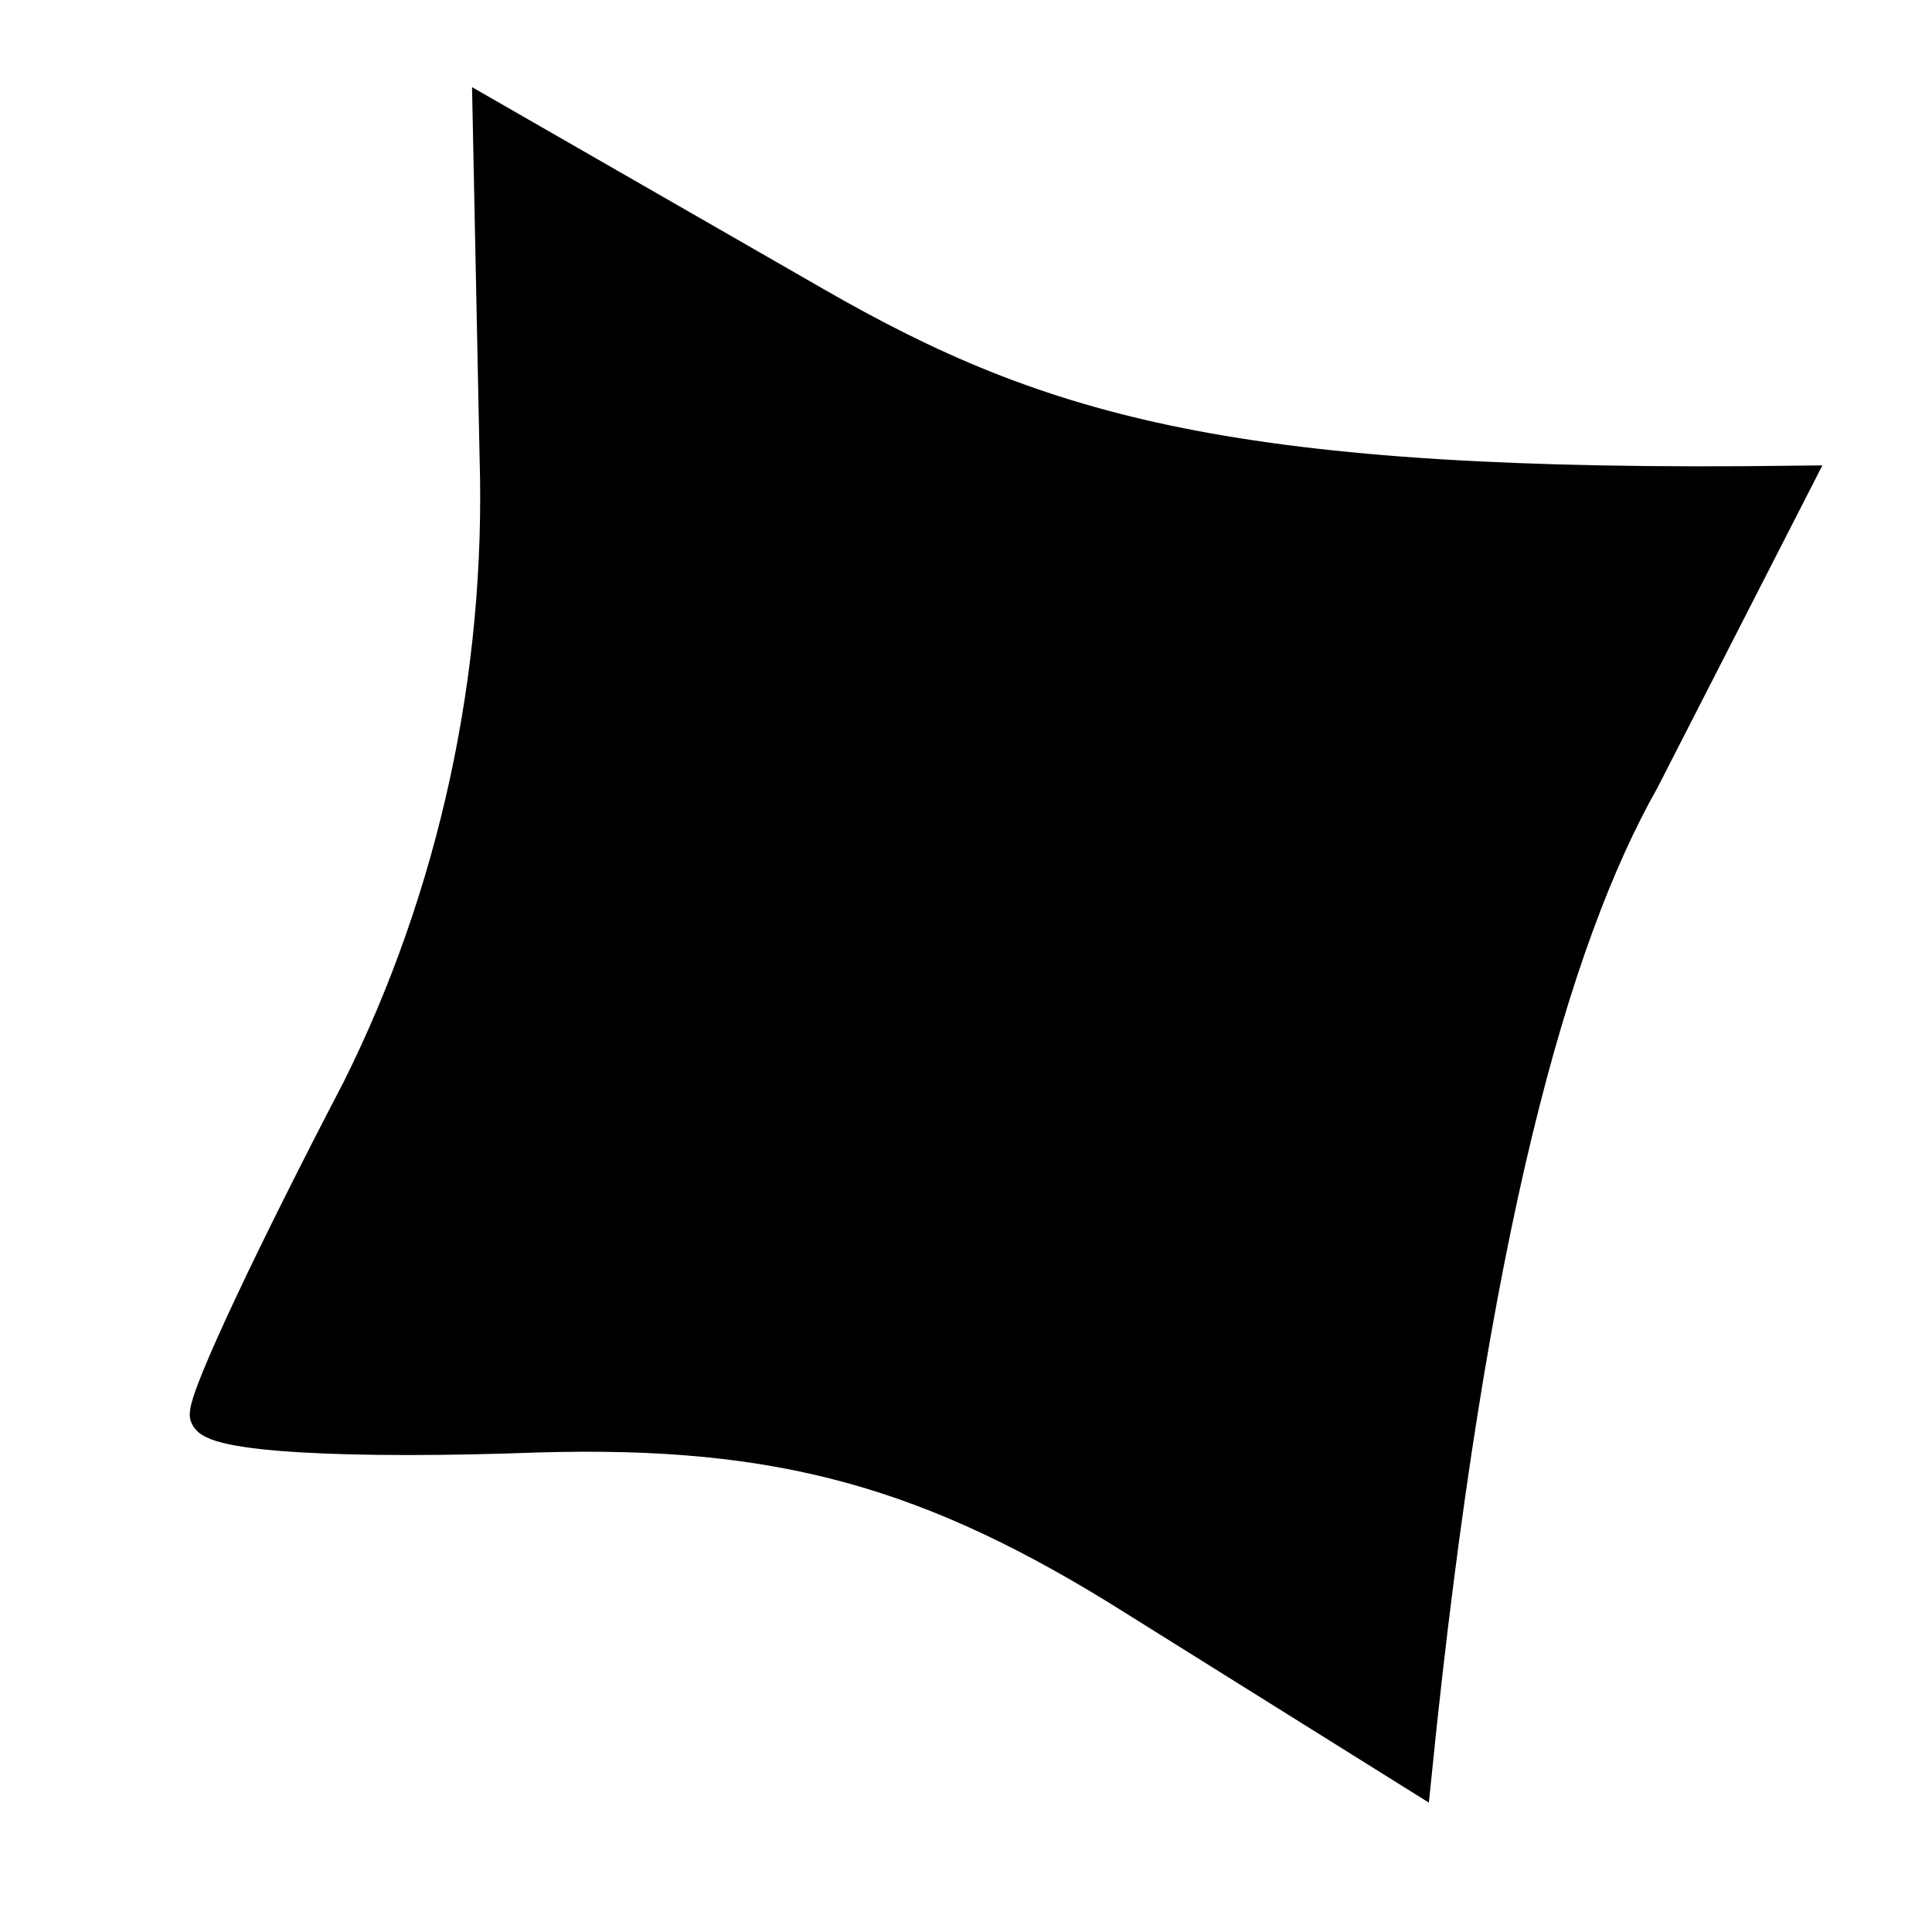
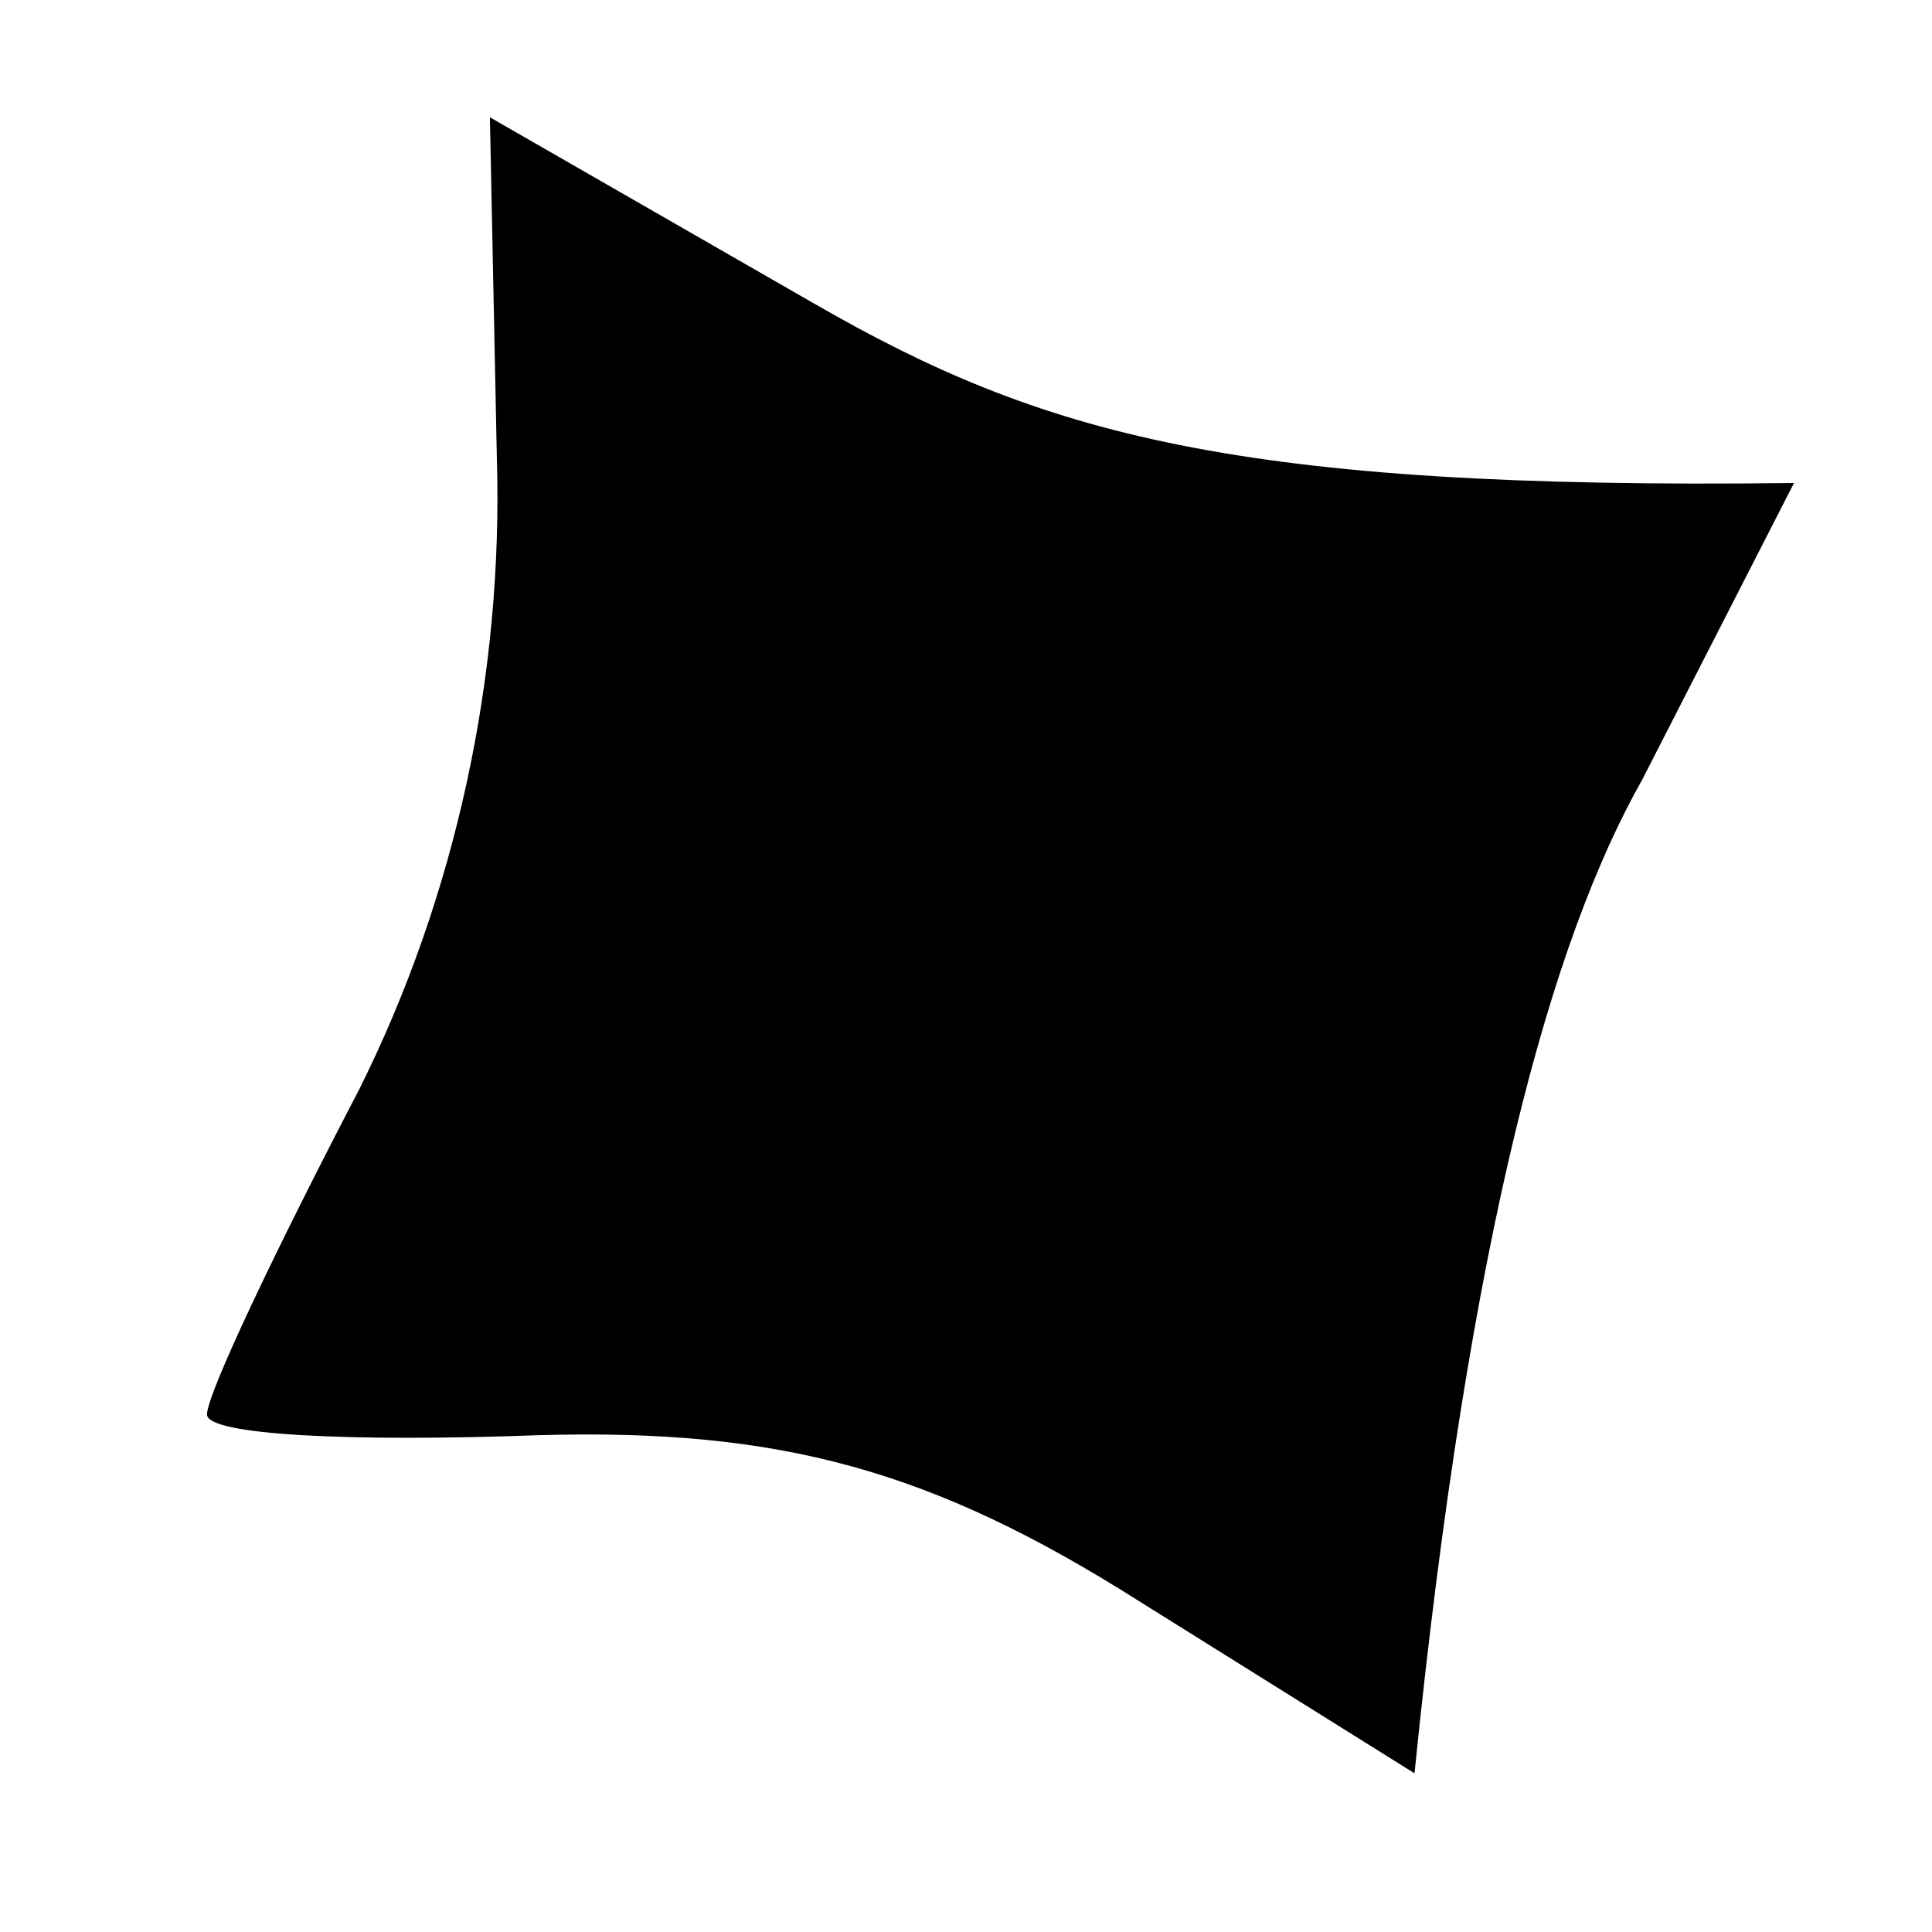
<svg xmlns="http://www.w3.org/2000/svg" version="1.2" viewBox="0 0 28 28" width="28" height="28">
  <g fill-rule="evenodd">
-     <path d="m7.2 6.6c0.1 3.2-0.6 6.4-2 9.2-1.2 2.3-2.2 4.4-2.2 4.7 0 0.3 2.1 0.4 4.8 0.3 3.5-0.1 5.7 0.5 8.7 2.4l4 2.5c0.8-7.9 2-12.1 3.3-14.4l2.2-4.3c-8.1 0.1-10.9-0.7-14.2-2.6l-4.7-2.7z" fill="currentColor" stroke="currentColor" stroke-width="0.5" />
-     <path d="m9.3 8.2c0.2 2.6 0.7 3.4 2.5 3.6 1.6 0.1 2.2-0.3 2.2-1.7 0.1-1-1-2.6-2.4-3.5-2.5-1.6-2.5-1.6-2.3 1.6zm6.7 2c-0.8 0.7-1.3 2-1.2 3 0.2 1.5-0.2 1.6-1.8 0.8-1.1-0.6-2.2-1-2.5-1-0.3 0-1.5 1-2.6 2.3-1.1 1.2-1.9 2.5-1.9 3 0 0.4 1 0.7 2.2 0.7 1.3 0 3.1-0.8 4.1-1.8 1.5-1.4 1.8-1.4 1.7-0.2 0 0.8 0.9 2.3 2 3.3 1.1 0.9 2.2 1.7 2.5 1.7 0.3 0 0.5-0.9 0.5-2 0-1.1-0.5-2.9-1-4-0.8-1.6-0.7-2 0.5-2 0.8 0 1.9-0.9 2.5-2 0.5-1.1 1-2.2 1-2.5 0-0.3-1-0.5-2.3-0.5-1.3 0-2.9 0.5-3.7 1.2z" fill="transparent" stroke="none" />
+     <path d="m7.2 6.6c0.1 3.2-0.6 6.4-2 9.2-1.2 2.3-2.2 4.4-2.2 4.7 0 0.3 2.1 0.4 4.8 0.3 3.5-0.1 5.7 0.5 8.7 2.4l4 2.5c0.8-7.9 2-12.1 3.3-14.4l2.2-4.3c-8.1 0.1-10.9-0.7-14.2-2.6l-4.7-2.7z" stroke-width="0.5" />
+     <path d="m9.3 8.2c0.2 2.6 0.7 3.4 2.5 3.6 1.6 0.1 2.2-0.3 2.2-1.7 0.1-1-1-2.6-2.4-3.5-2.5-1.6-2.5-1.6-2.3 1.6zm6.7 2c-0.8 0.7-1.3 2-1.2 3 0.2 1.5-0.2 1.6-1.8 0.8-1.1-0.6-2.2-1-2.5-1-0.3 0-1.5 1-2.6 2.3-1.1 1.2-1.9 2.5-1.9 3 0 0.4 1 0.7 2.2 0.7 1.3 0 3.1-0.8 4.1-1.8 1.5-1.4 1.8-1.4 1.7-0.2 0 0.8 0.9 2.3 2 3.3 1.1 0.9 2.2 1.7 2.5 1.7 0.3 0 0.5-0.9 0.5-2 0-1.1-0.5-2.9-1-4-0.8-1.6-0.7-2 0.5-2 0.8 0 1.9-0.9 2.5-2 0.5-1.1 1-2.2 1-2.5 0-0.3-1-0.5-2.3-0.5-1.3 0-2.9 0.5-3.7 1.2z" stroke="none" />
  </g>
</svg>
